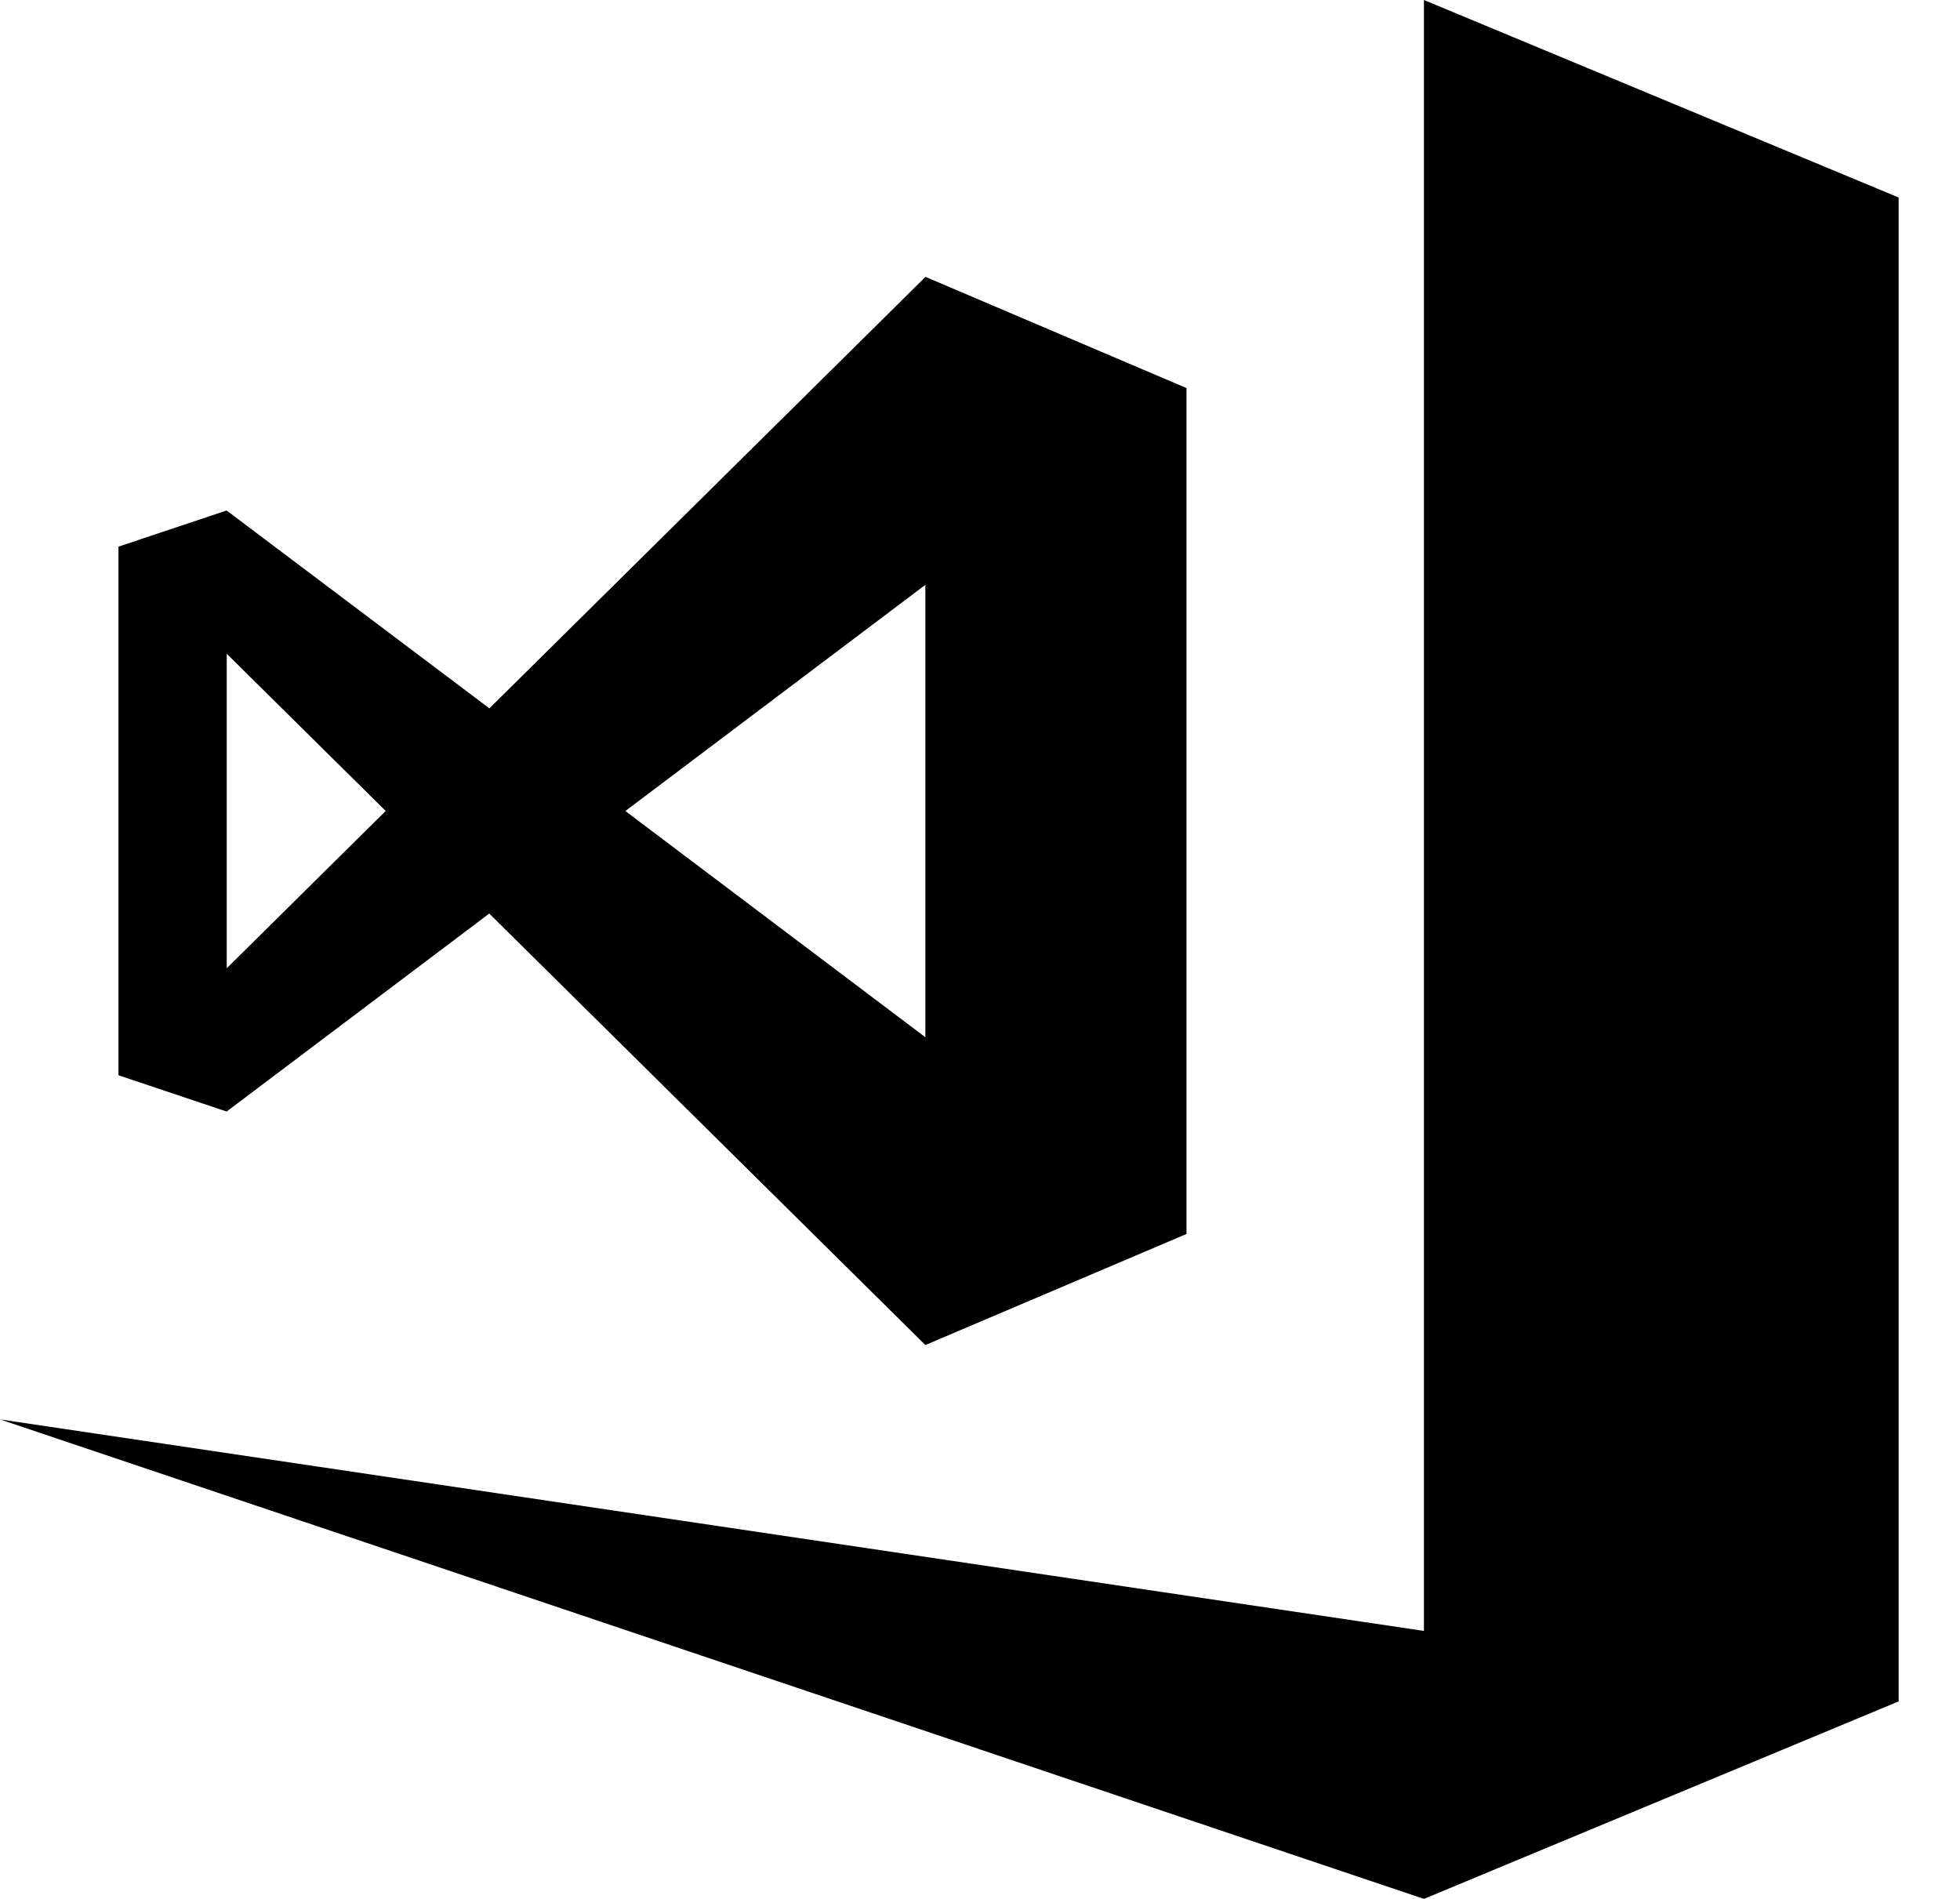
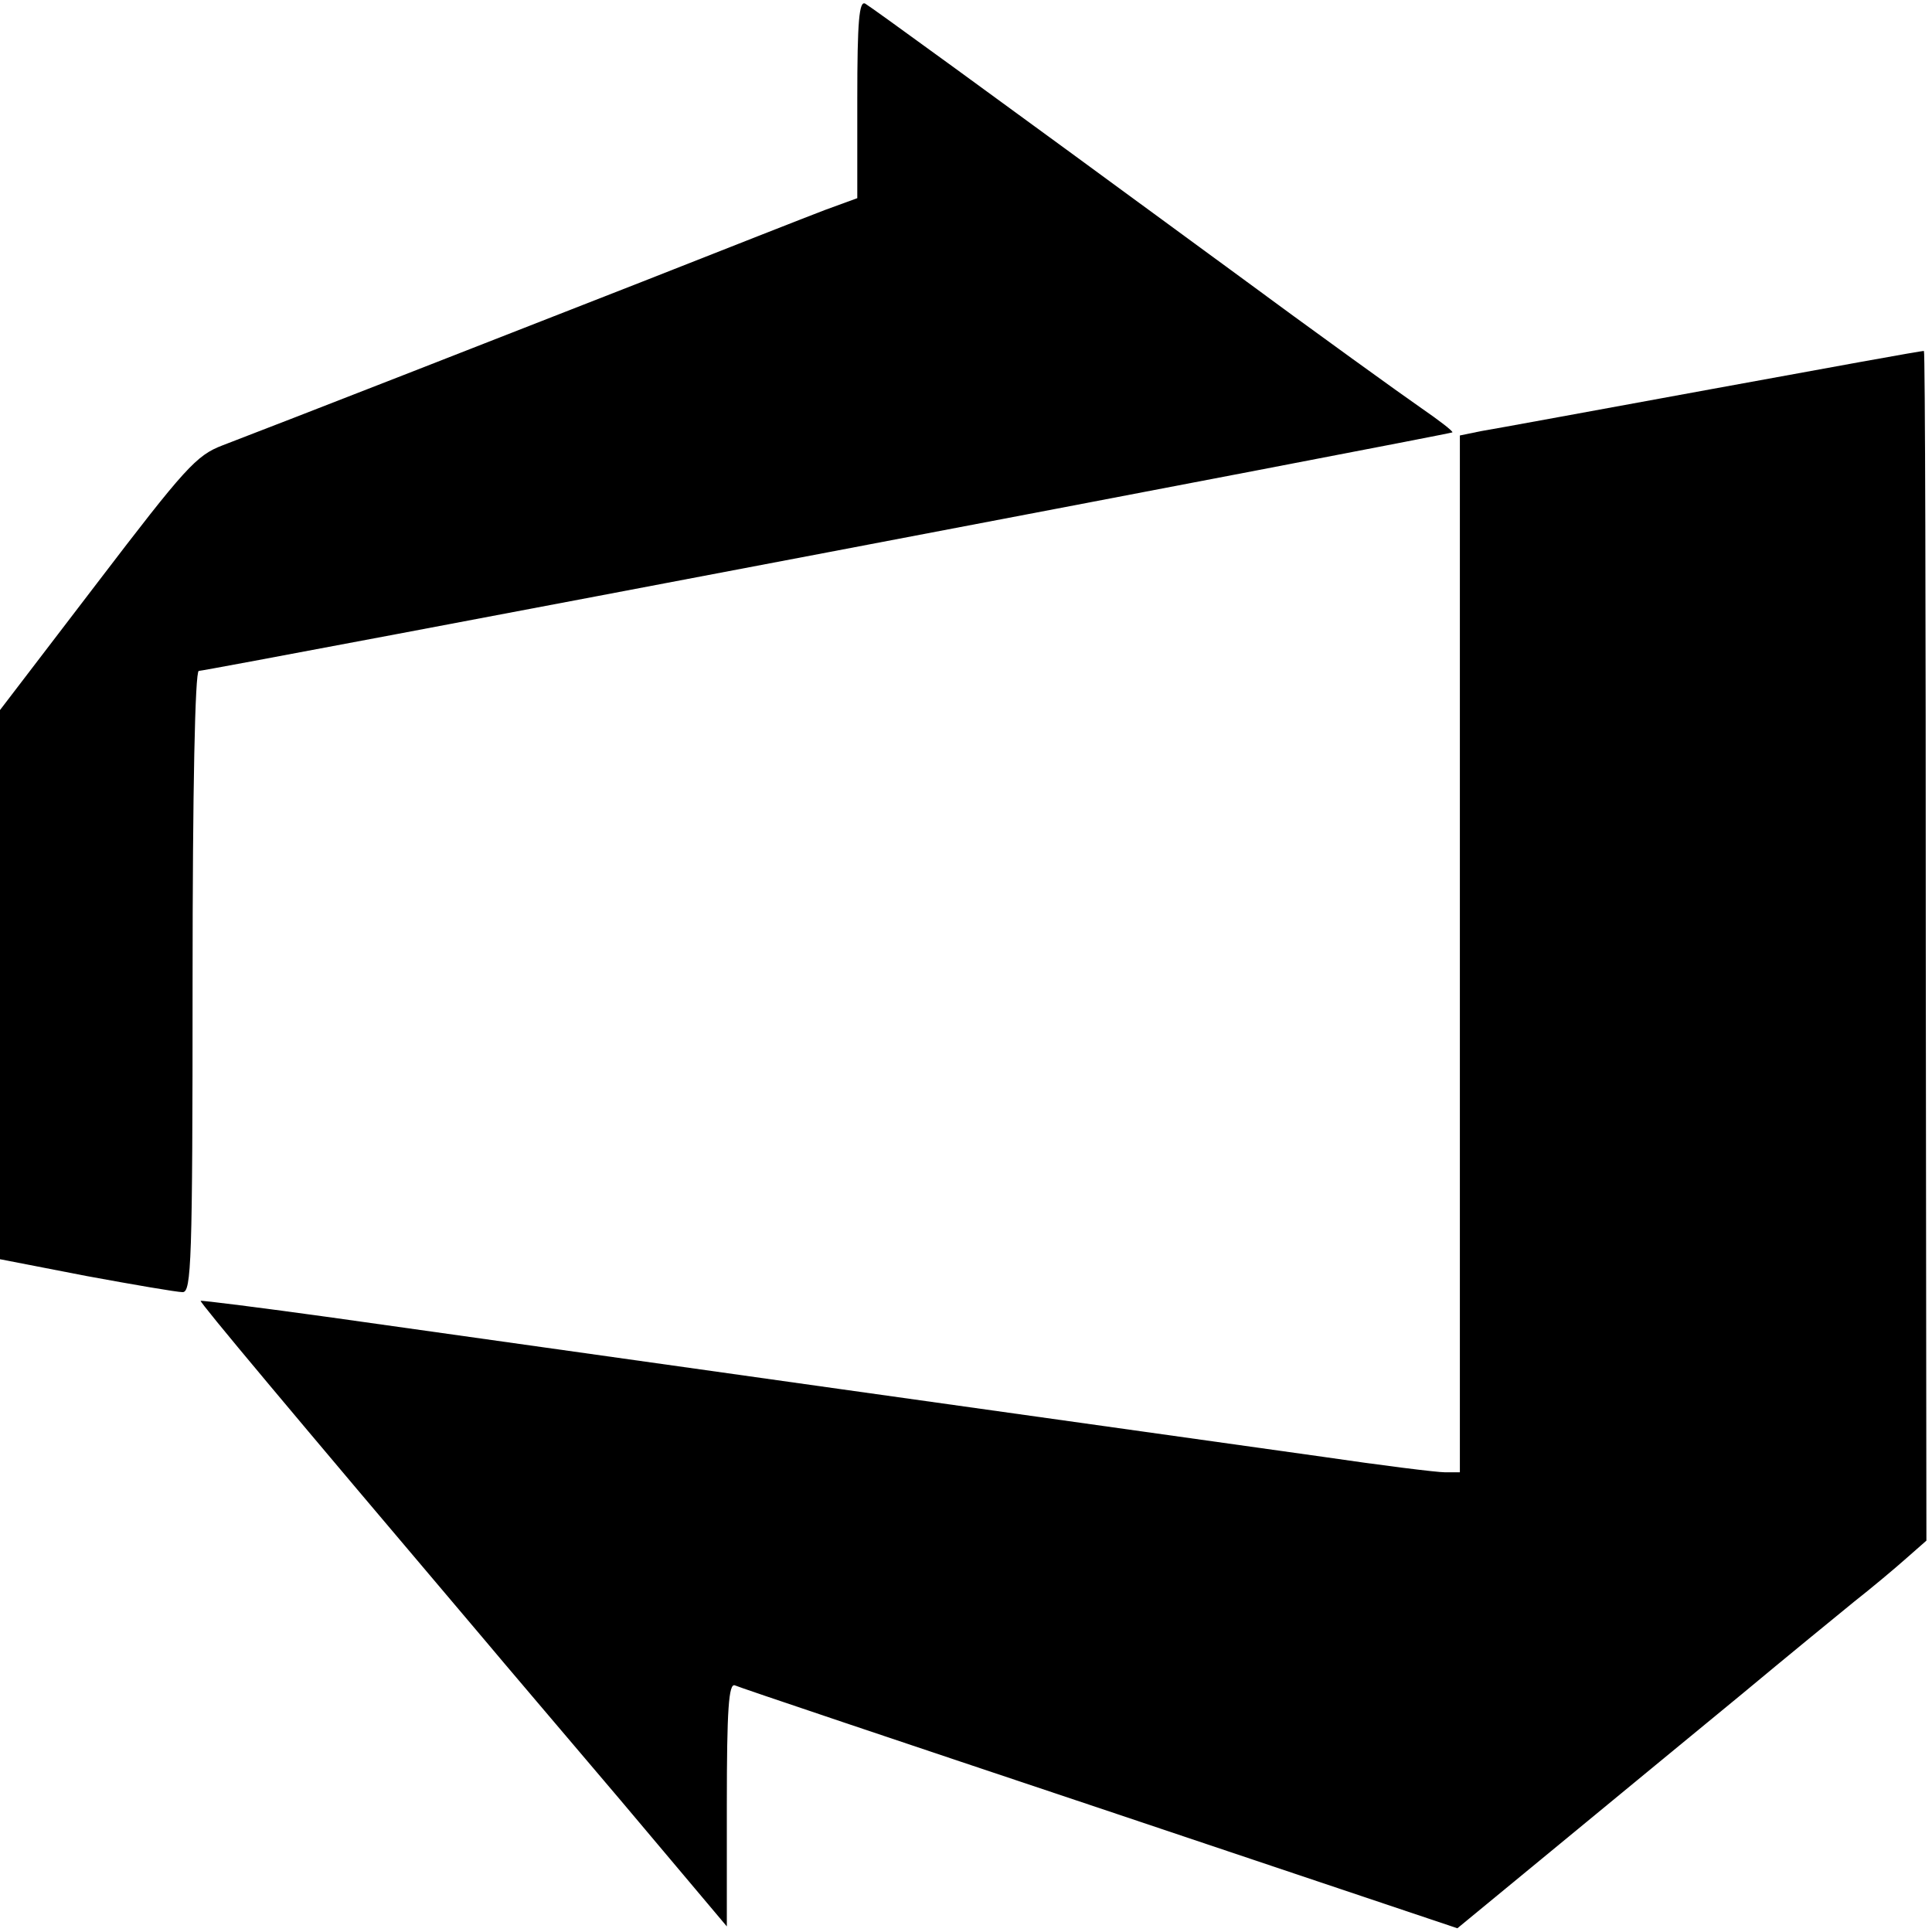
- <svg xmlns="http://www.w3.org/2000/svg" viewBox="0 0 32 31">
-   <path d="M23.248 0v26.625L0 23.172 23.248 31l7.75-3.224V3.224L23.248 0zM7.988 14.914l7.12 7.044 4.263-1.813V6.335L15.11 4.52l-7.12 7.044L3.7 8.334l-1.766.59v8.63l1.766.592 4.288-3.232zm7.12-5.367v7.386L10.21 13.24l4.899-3.693zM3.702 10.673l2.595 2.566-2.595 2.568v-5.134z" fill="currentColor" fill-rule="nonzero" />
+ <svg xmlns="http://www.w3.org/2000/svg" width="311px" height="311px" viewBox="0 0 311 311" version="1.1">
+   <g transform="translate(155.05, 155.45) scale(-1, 1) rotate(-180) translate(-155.05, -155.45) translate(0, 0.5)">
+     <path d="M138,294.5 L138,278.5 L132.8,276.6 C129.9,275.5 116.7,270.3 103.5,265.1 C80.8,256.2 46,242.6 35.8,238.7 C31.6,237.1 29.8,235.1 15.6,216.5 L0,196.1 L0,151.9 L0,107.7 L13.9,105 C21.5,103.6 28.5,102.4 29.4,102.4 C30.8,102.4 31,107.1 31,152.4 C31,183.4 31.4,202.4 32,202.4 C33.3,202.4 233.4,240.5 233.8,240.8 C233.9,241 231.7,242.7 228.8,244.7 C225.9,246.7 212,256.7 197.9,267.1 C157,297.1 140.6,309 139.3,309.8 C138.3,310.4 138,307 138,294.5 Z" fill="currentColor" />
+     <path d="M275.7,247.8 C257.1,244.4 240.3,241.3 238.4,241 L235,240.3 L235,156.9 L235,73.4 L232.6,73.4 C231.3,73.4 222.4,74.5 212.9,75.9 C190.7,79 81.1,94.4 53.5,98.3 C42,99.9 32.4,101.1 32.3,101 C32.1,100.8 46.4,83.7 78.1,46.3 C80.6,43.3 90.4,31.8 99.9,20.6 L117,0.3 L117,19.9 C117,35.2 117.3,39.5 118.3,39.1 C118.9,38.8 145.4,29.9 177.1,19.3 L234.6,0 L251,13.5 C260,20.9 273.2,31.8 280.4,37.7 C287.6,43.7 295.8,50.4 298.5,52.6 C301.3,54.8 305,57.9 306.8,59.5 L310.1,62.4 L310,158.1 C310,210.7 309.9,253.8 309.7,253.9 C309.6,254 294.3,251.2 275.7,247.8 Z" fill="currentColor" />
+   </g>
</svg>
